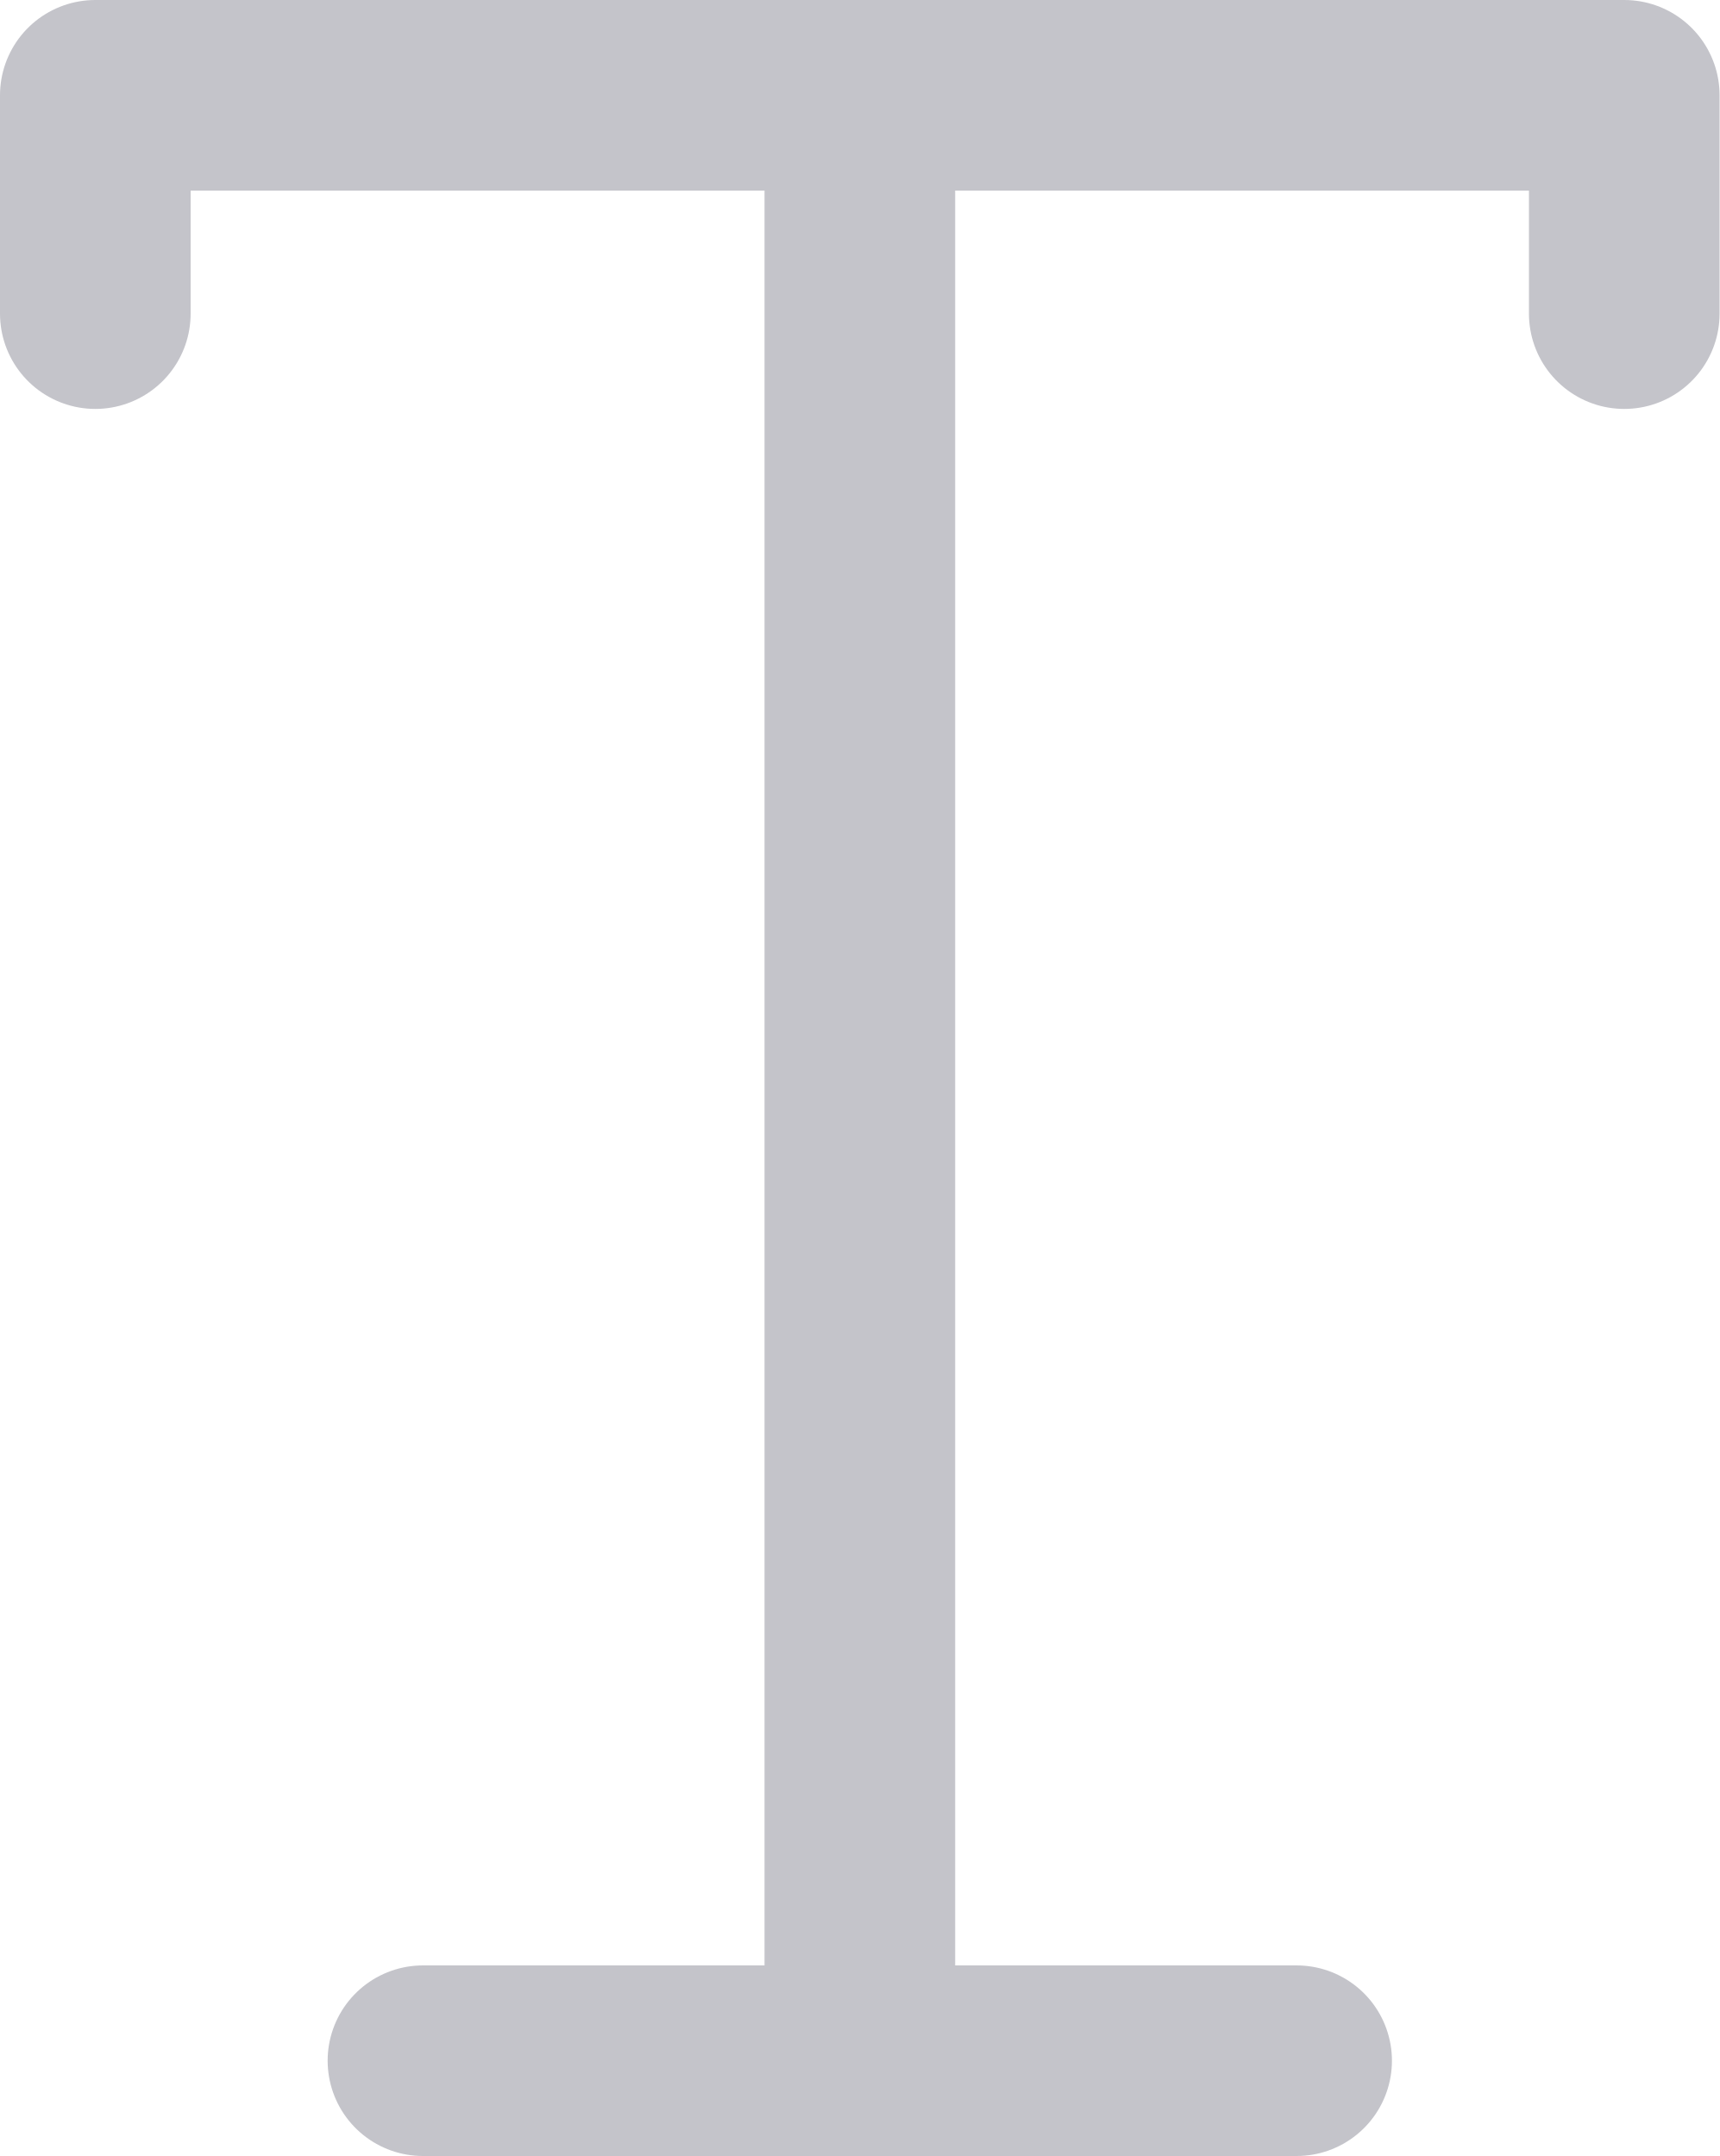
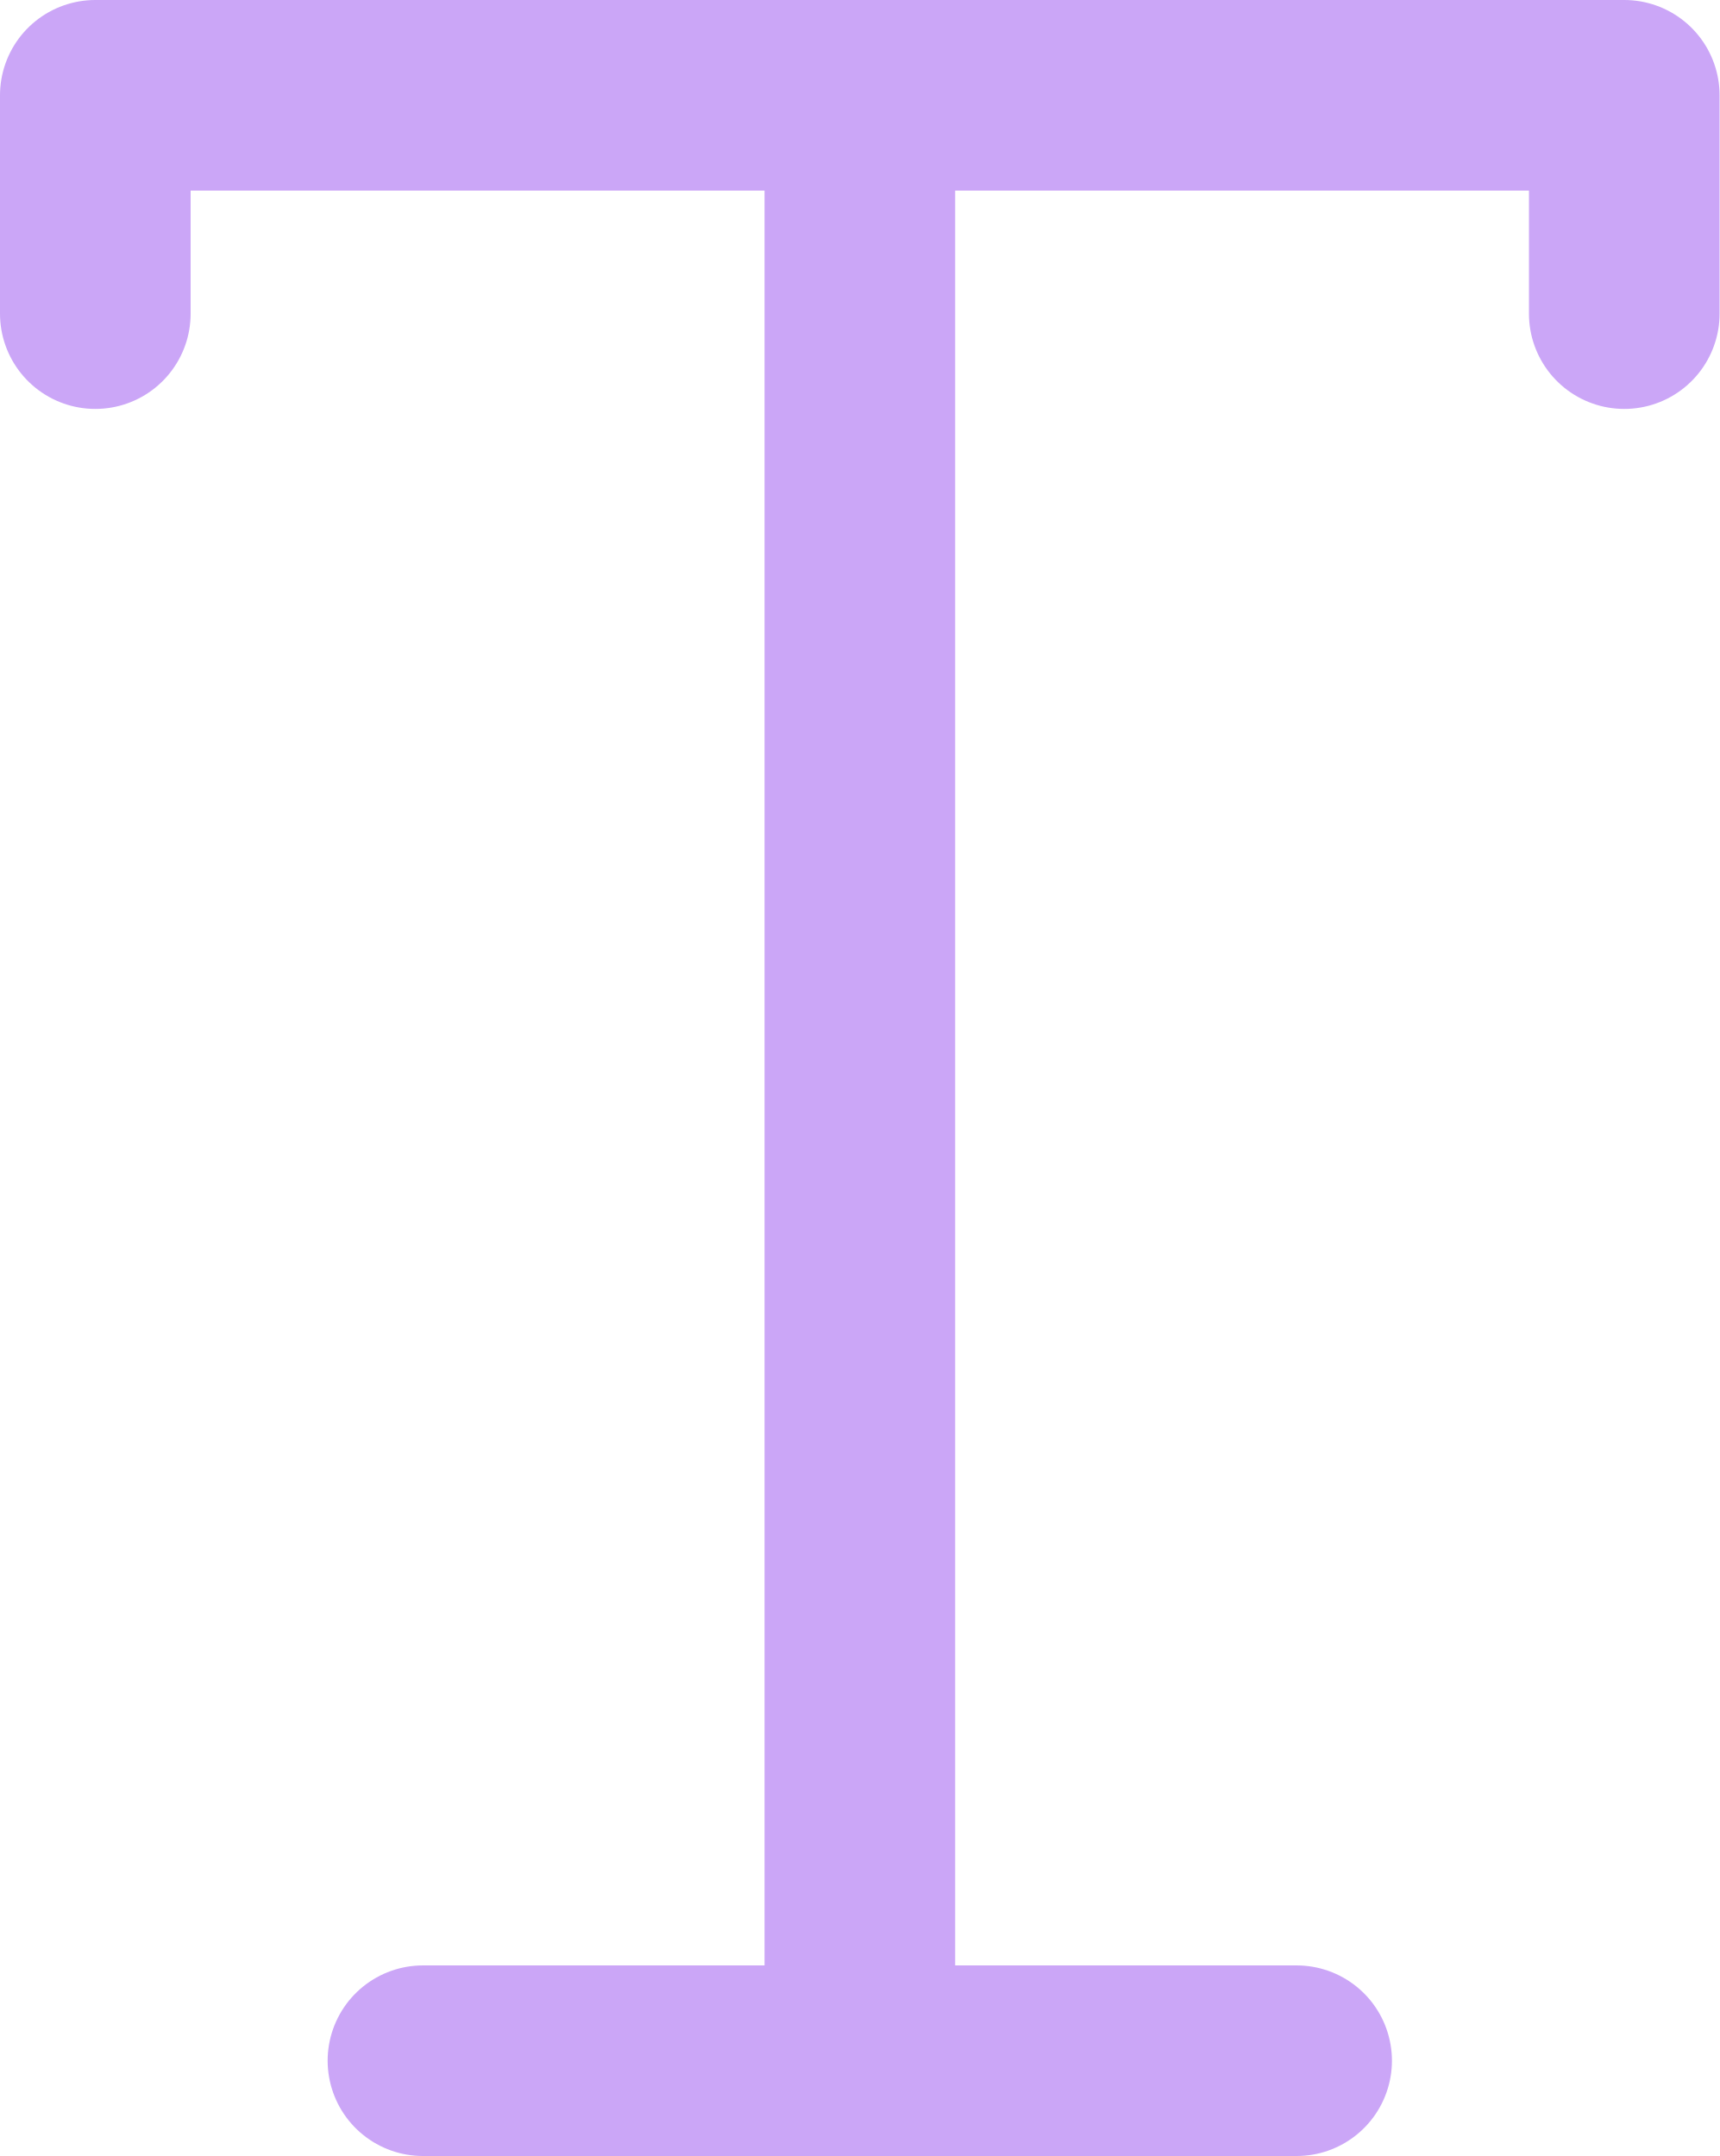
<svg xmlns="http://www.w3.org/2000/svg" preserveAspectRatio="none" overflow="visible" style="display: block;" width="14.433" height="18.1" viewBox="0 0 14.433 18.1" fill="none">
  <g id="Group">
-     <path id="Vector" d="M0.8 2.633V0.8H13.633V2.633M7.217 0.8V17.3M3.55 17.3H10.883" stroke="#C4C4CA" stroke-width="1.6" stroke-linecap="round" stroke-linejoin="round" />
+     <path id="Vector" d="M0.8 2.633V0.8H13.633V2.633M7.217 0.8V17.3M3.55 17.3H10.883" stroke="#CBA6F7" stroke-width="1.6" stroke-linecap="round" stroke-linejoin="round" />
  </g>
</svg>
